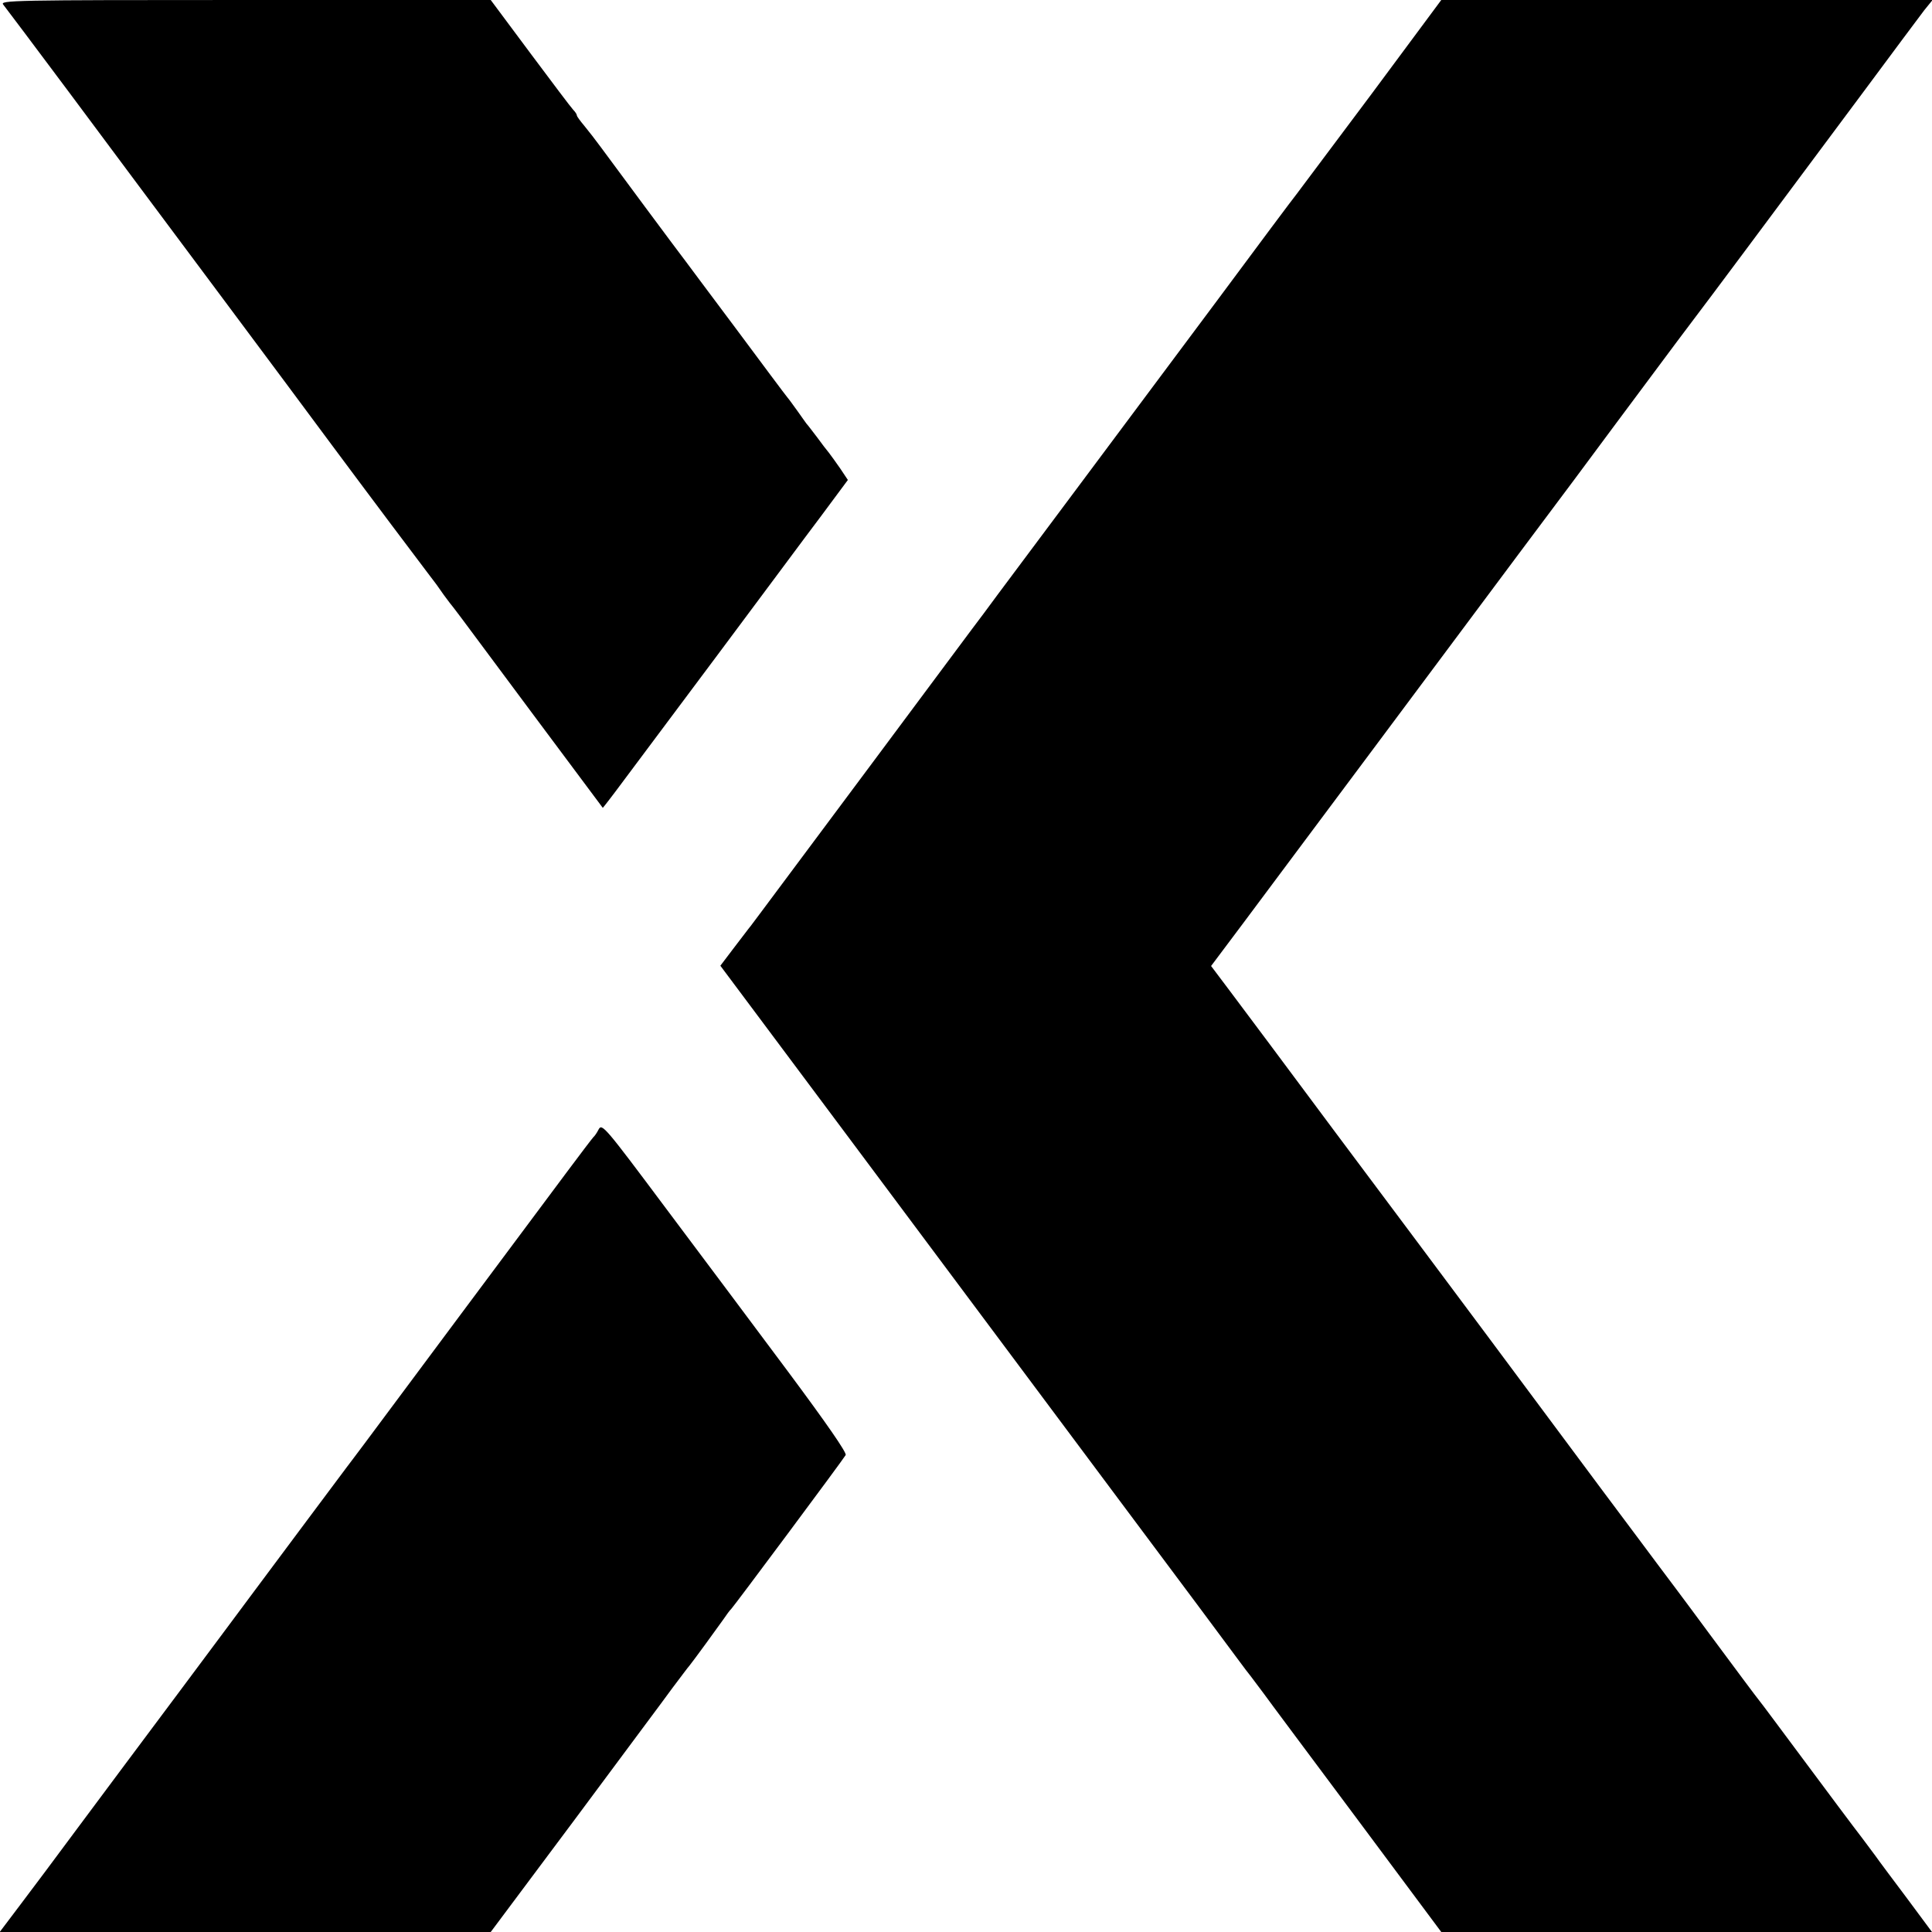
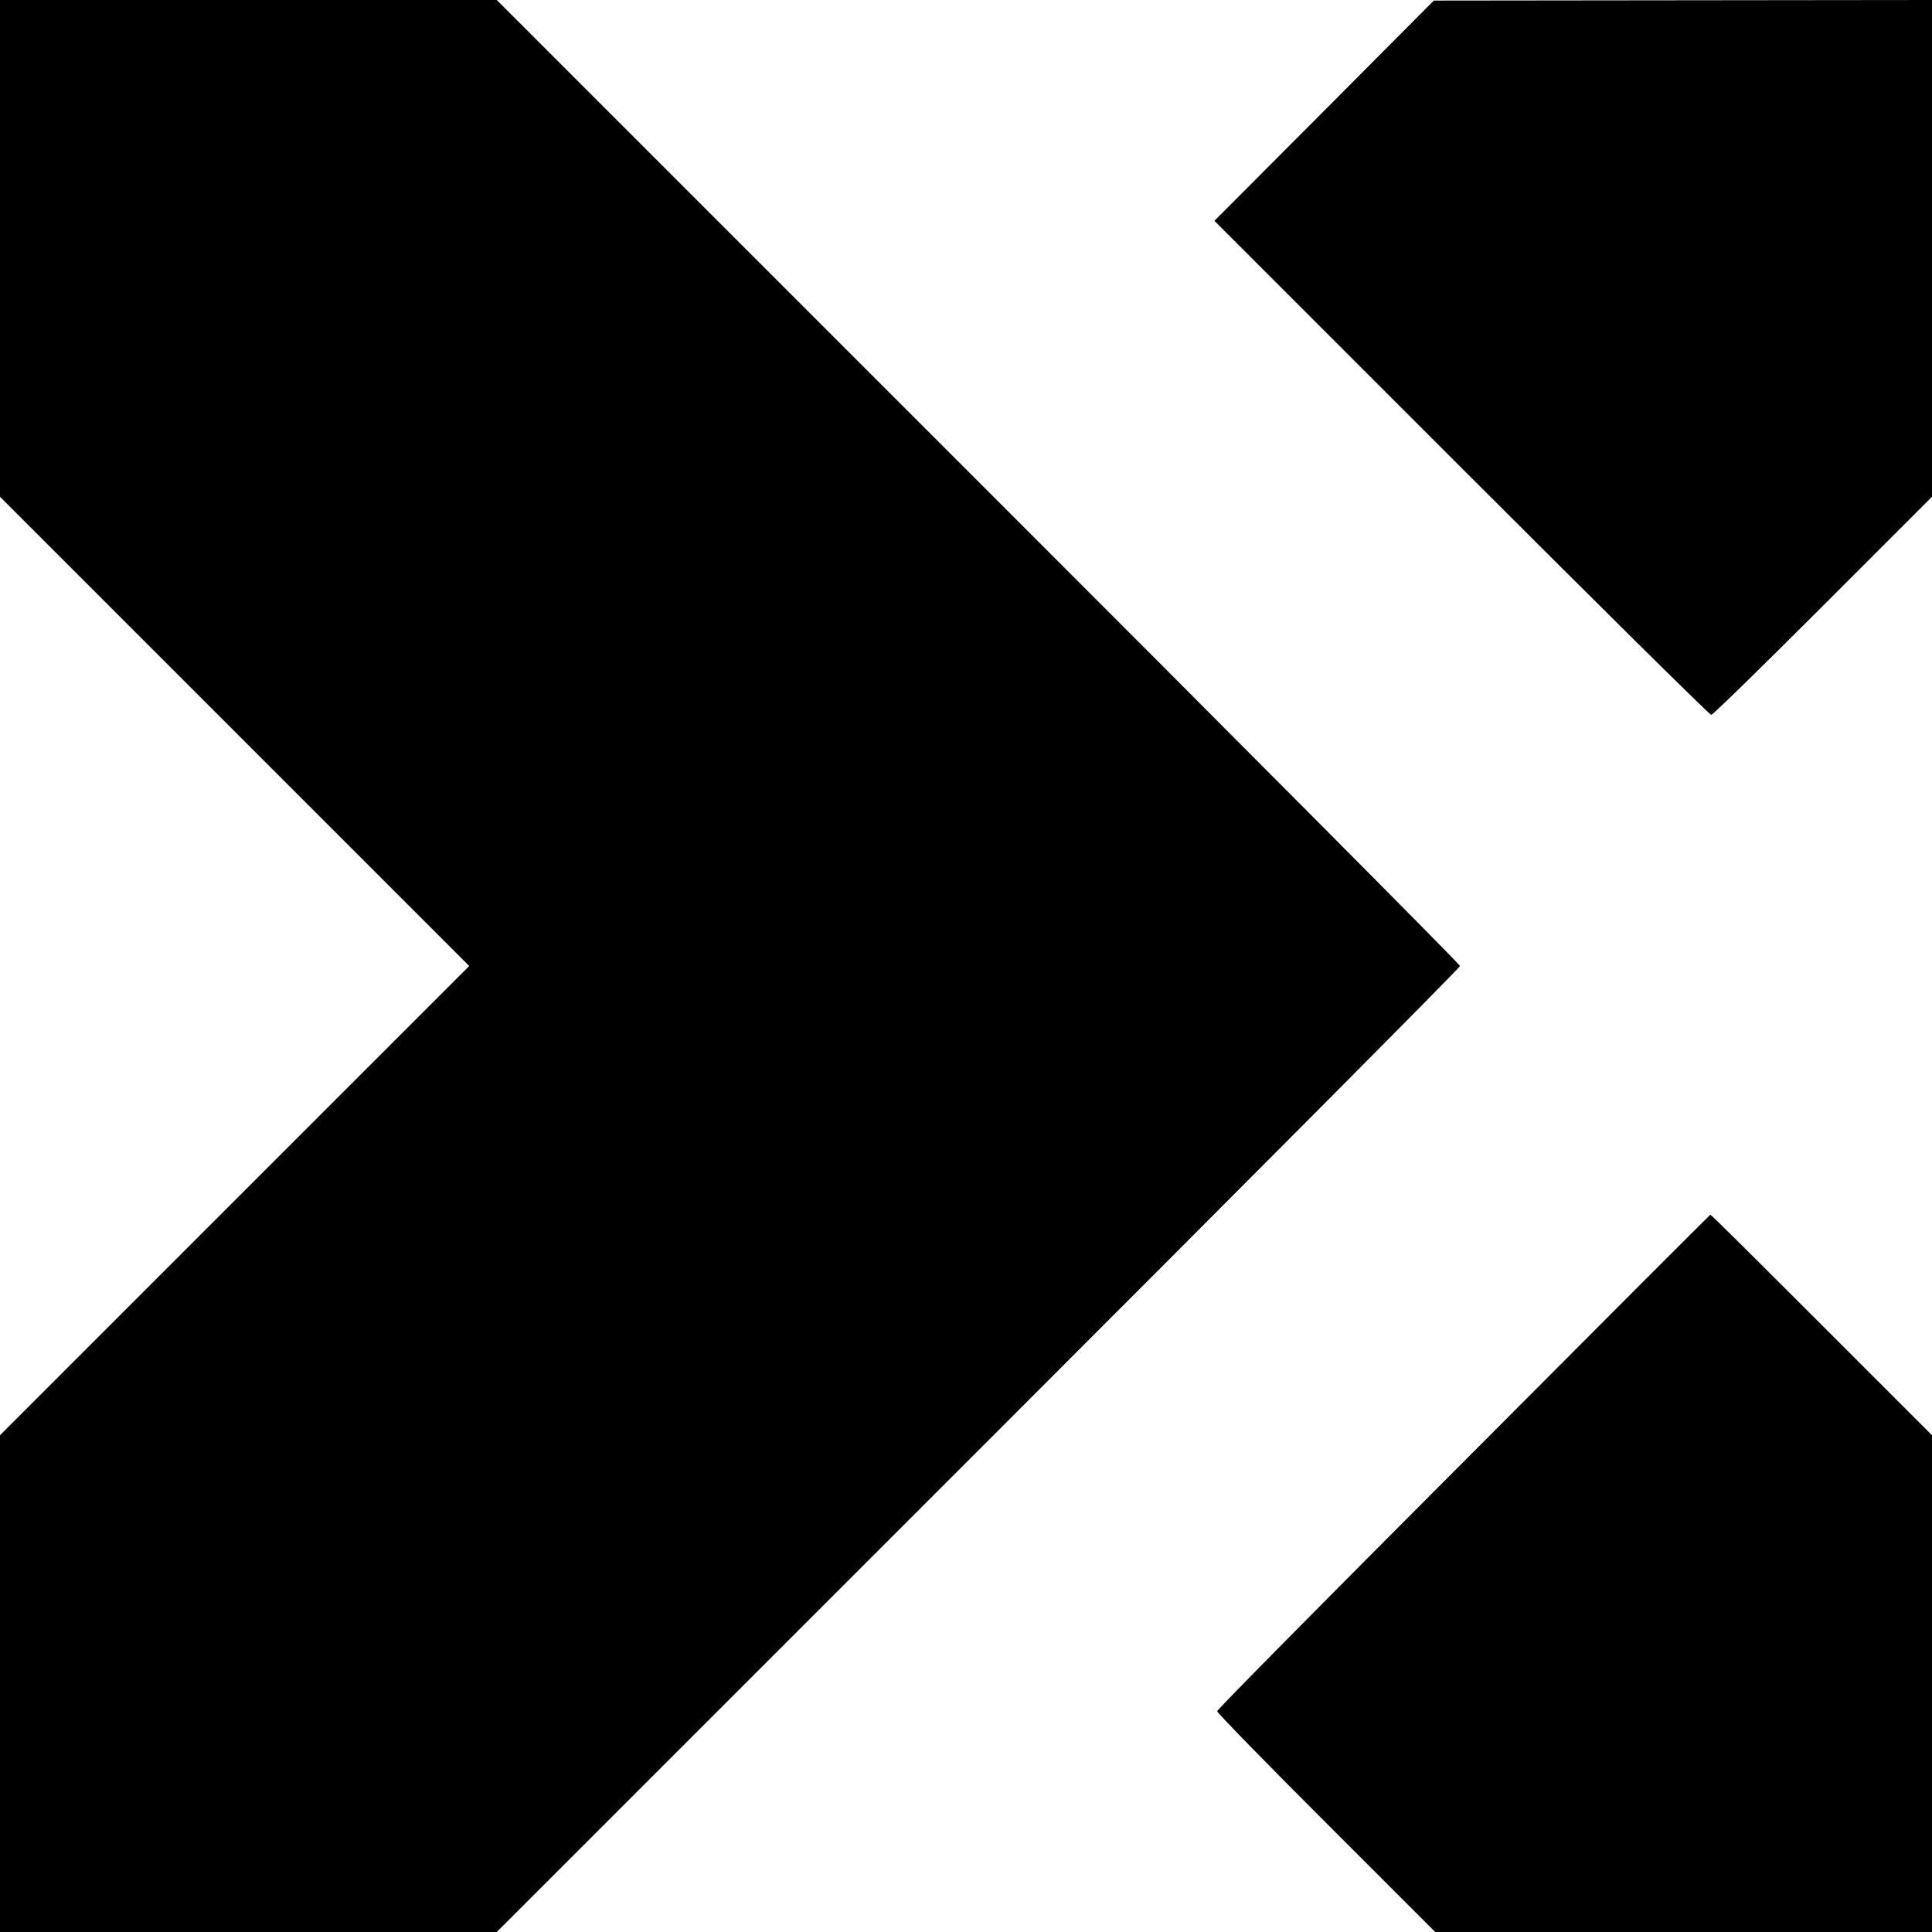
<svg xmlns="http://www.w3.org/2000/svg" version="1.0" width="700pt" height="700pt" viewBox="0 0 700 700" preserveAspectRatio="xMidYMid meet">
  <g transform="translate(0,700) scale(0.1,-0.1)" fill="#000000" stroke="none">
-     <path d="M12 6983 c8 -10 114 -151 235 -313 121 -162 360 -484 533 -715 172 -231 361 -484 419 -563 127 -171 335 -448 359 -479 9 -12 24 -31 32 -43 8 -12 26 -37 40 -55 14 -17 33 -43 43 -56 15 -21 507 -681 511 -686 0 -1 32 40 69 90 38 51 195 261 349 467 154 206 322 433 375 503 l95 128 -28 42 c-16 23 -34 48 -41 57 -7 8 -26 33 -42 55 -17 22 -34 45 -39 50 -4 6 -19 26 -32 45 -14 19 -30 42 -37 50 -7 8 -91 121 -187 250 -97 129 -179 240 -183 245 -13 16 -272 365 -307 413 -17 23 -43 57 -58 75 -15 18 -28 35 -28 39 0 4 -6 13 -13 20 -7 7 -77 100 -156 206 l-143 192 -890 0 c-848 0 -890 -1 -876 -17z" />
-     <path d="M4969 6659 c-140 -187 -262 -350 -271 -362 -10 -12 -140 -186 -289 -387 -150 -201 -385 -516 -523 -701 -138 -185 -260 -348 -271 -363 -11 -15 -34 -46 -51 -69 -18 -23 -199 -267 -404 -542 -472 -633 -438 -588 -448 -600 -4 -5 -29 -38 -55 -72 l-47 -62 133 -178 c73 -98 227 -304 342 -458 328 -440 590 -791 985 -1320 201 -269 386 -517 410 -550 24 -33 48 -64 53 -70 4 -5 25 -33 45 -60 20 -28 174 -234 341 -458 l303 -407 889 0 889 0 -92 124 c-51 68 -102 136 -113 152 -11 15 -32 43 -47 63 -15 20 -31 41 -35 46 -5 6 -80 107 -168 225 -88 118 -165 222 -172 230 -7 8 -88 117 -180 241 -92 125 -178 239 -190 255 -12 16 -102 137 -201 269 -98 132 -284 382 -413 555 -129 173 -376 504 -549 735 -172 231 -344 462 -382 512 l-70 93 114 152 c63 84 272 365 465 623 193 259 433 581 534 716 101 135 192 257 202 270 18 25 258 347 375 504 37 49 72 96 79 105 12 15 244 326 593 795 106 143 206 277 222 298 l30 37 -890 0 -890 0 -253 -341z" />
-     <path d="M2169 2908 c-6 -12 -15 -25 -19 -28 -3 -3 -46 -59 -95 -125 -49 -66 -222 -298 -384 -515 -162 -217 -319 -429 -350 -470 -31 -41 -59 -79 -64 -85 -6 -8 -269 -360 -347 -465 -10 -14 -126 -169 -257 -345 -132 -176 -299 -401 -373 -500 -73 -99 -167 -224 -207 -277 l-74 -98 890 0 889 0 304 407 c166 224 327 439 355 478 29 38 56 75 61 80 16 20 97 131 121 165 13 19 26 37 30 40 7 6 404 539 415 558 5 8 -71 117 -207 300 -118 158 -318 426 -445 595 -219 293 -231 308 -243 285z" />
+     <path d="M0 6100 l0 -900 850 -850 850 -850 -850 -850 -850 -850 0 -900 0 -900 900 0 900 0 1745 1745 c960 960 1745 1749 1745 1755 0 6 -785 795 -1745 1755 l-1745 1745 -900 0 -900 0 0 -900z" />
+     <path d="M4798 6599 l-398 -399 895 -895 c492 -492 899 -895 905 -895 6 0 188 178 405 395 l395 395 0 900 0 900 -902 -1 -903 -1 -397 -399z" />
+     <path d="M5303 1704 c-491 -492 -893 -898 -893 -904 0 -6 178 -188 395 -405 l395 -395 900 0 900 0 0 900 0 900 -400 400 c-220 220 -401 400 -403 399 -1 0 -404 -403 -894 -895z" />
  </g>
</svg>
